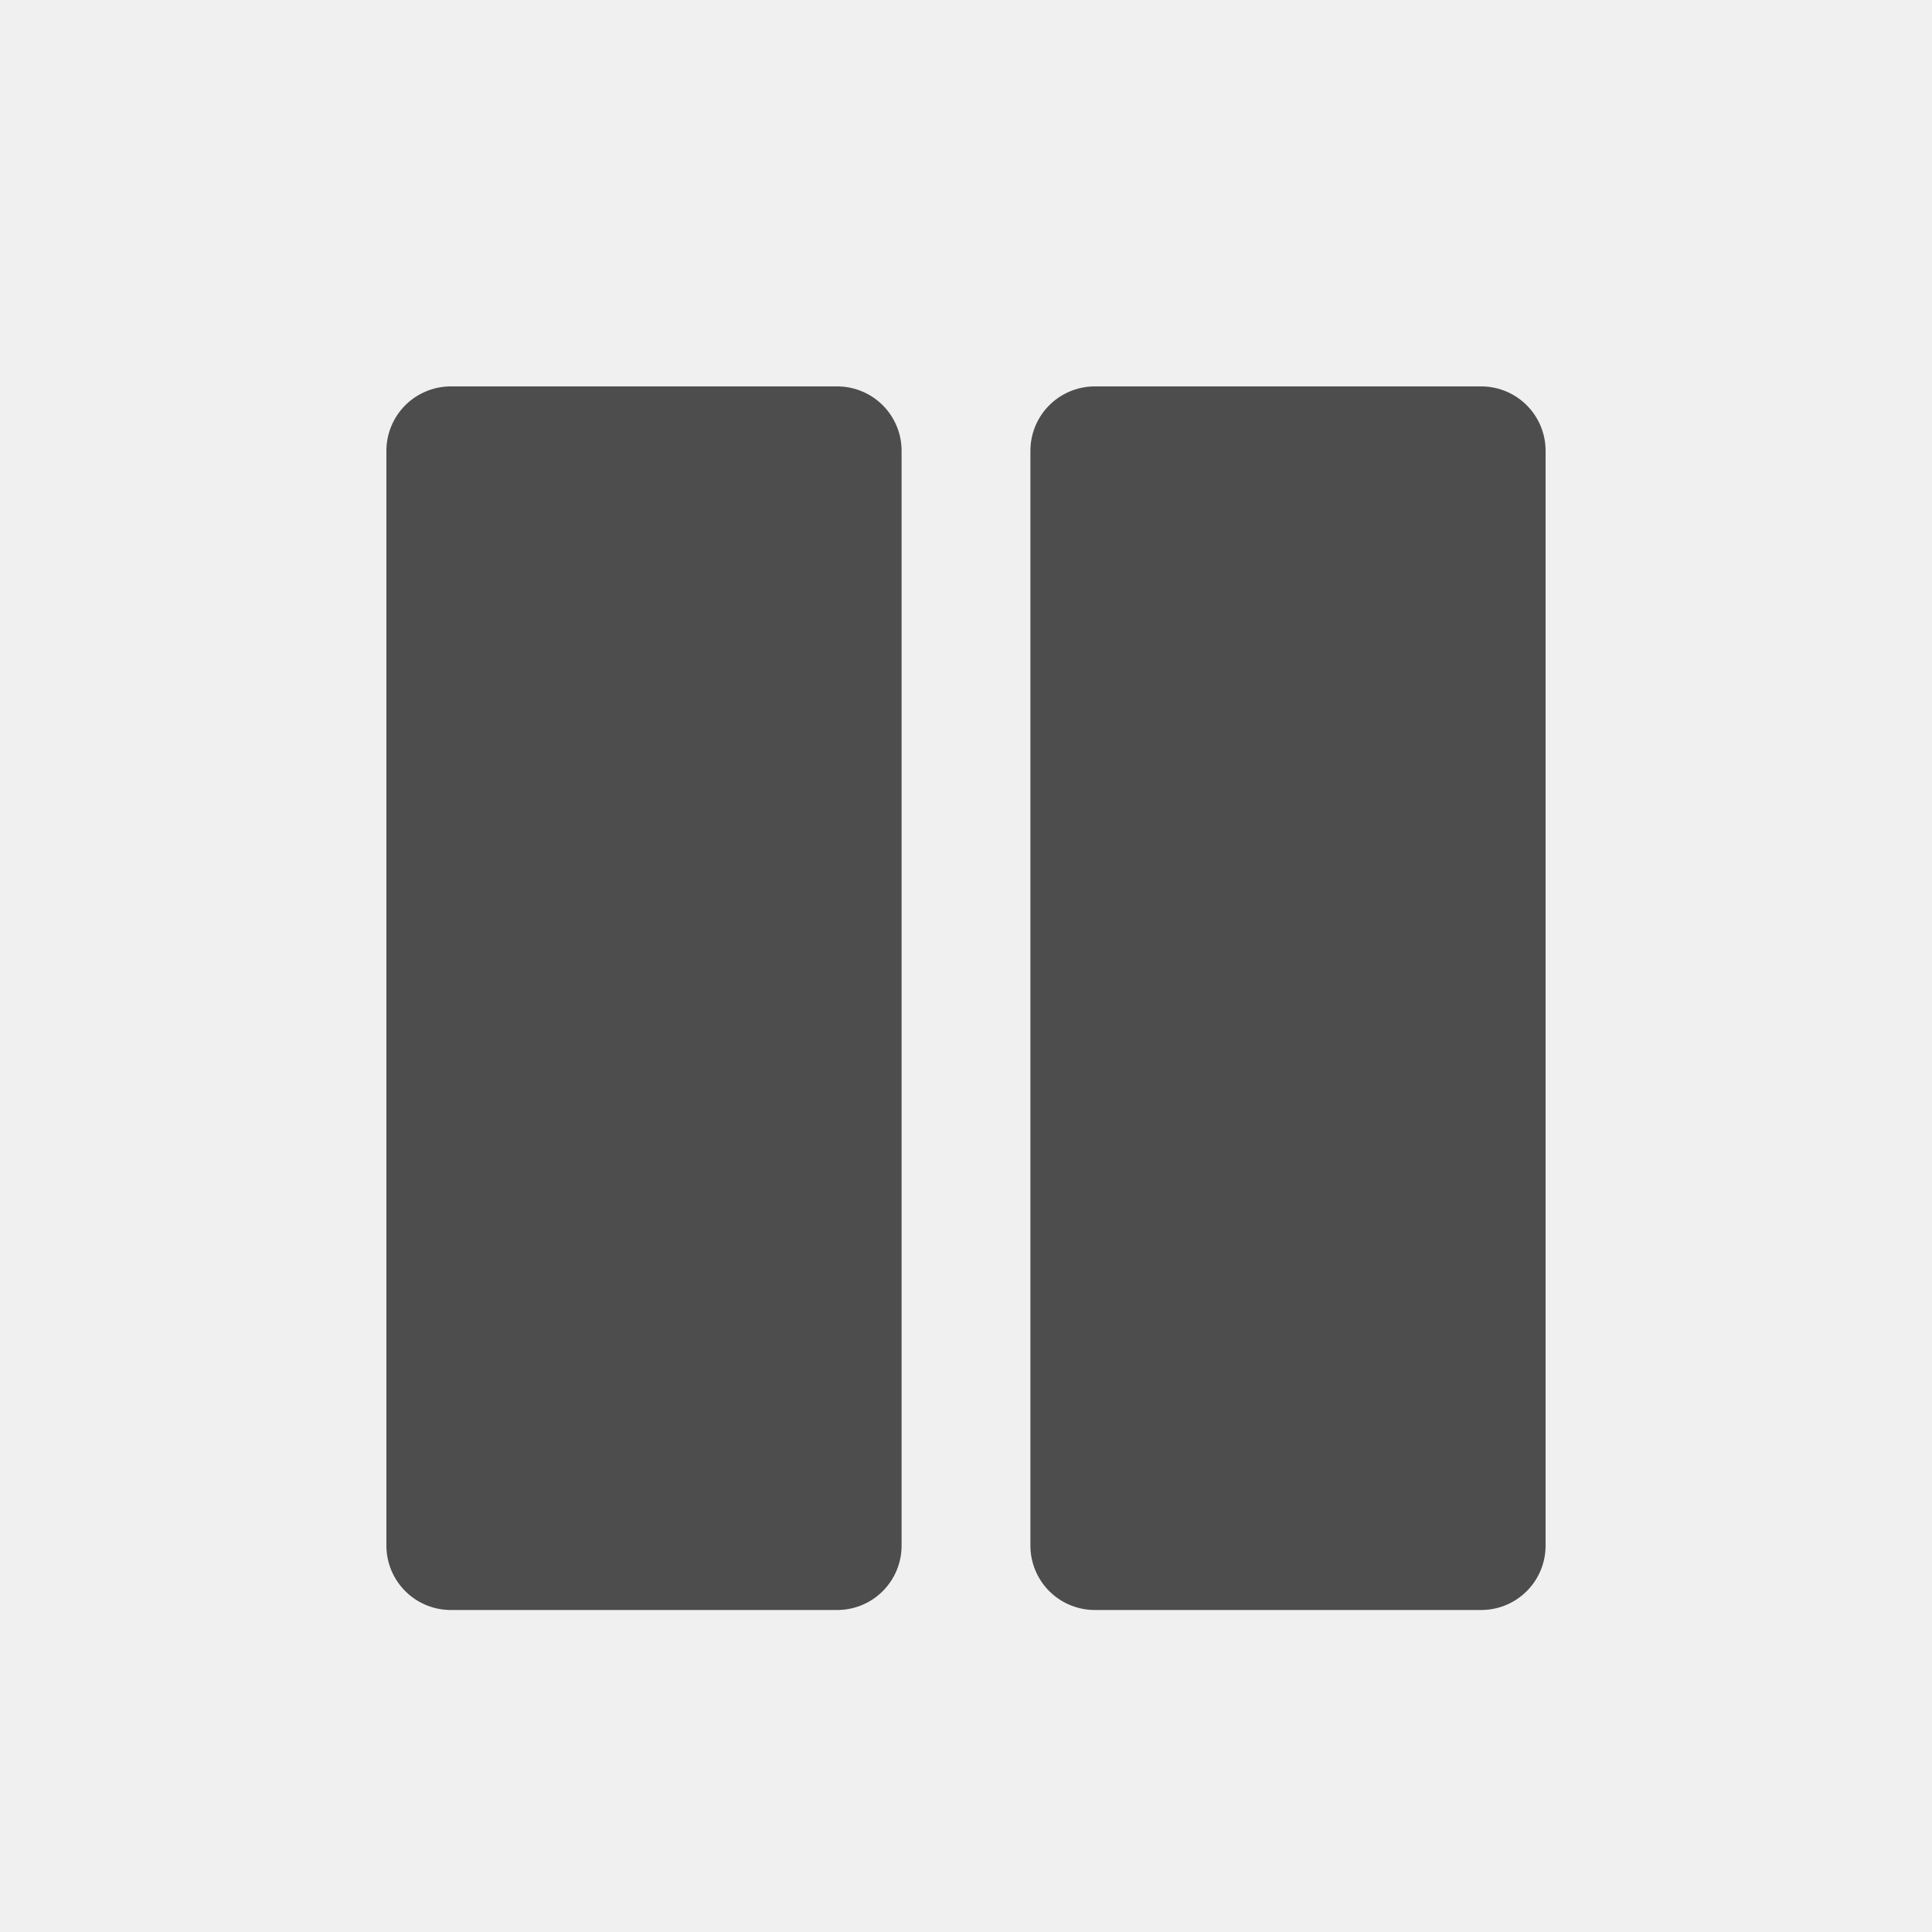
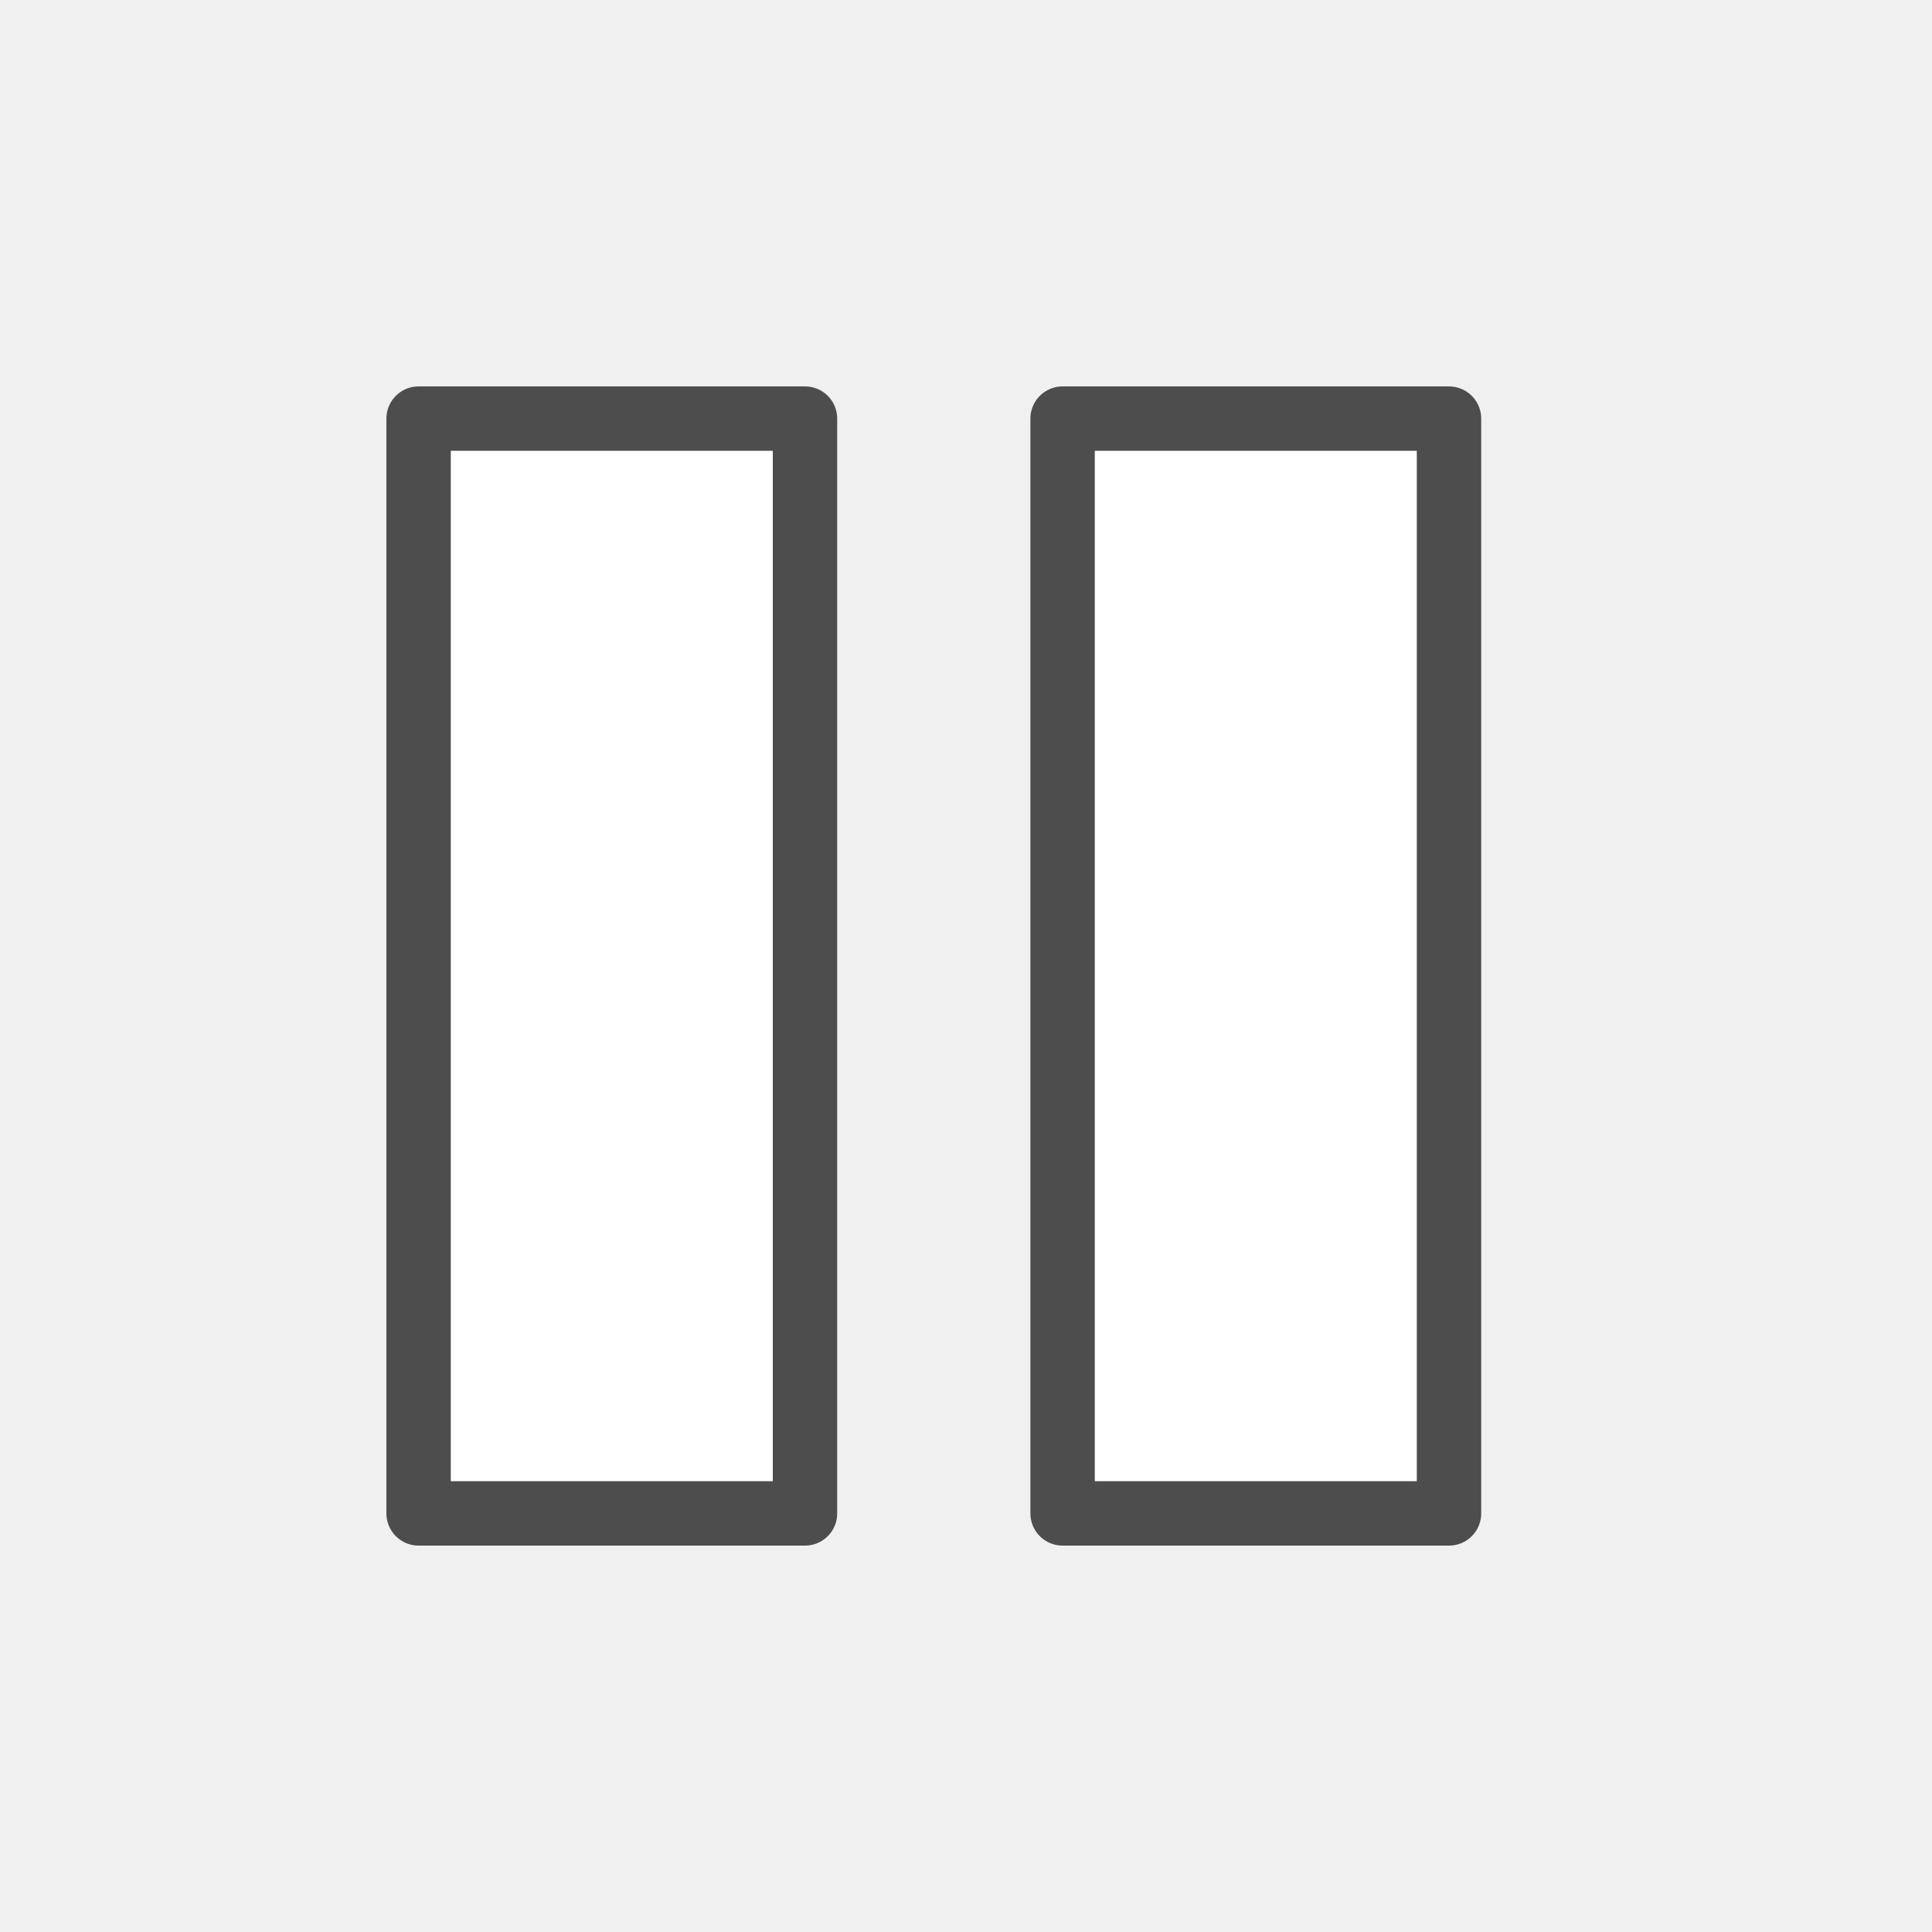
<svg xmlns="http://www.w3.org/2000/svg" version="1.1" x="0px" y="0px" width="30px" height="30px" viewBox="0 0 30 30" enable-background="new 0 0 30 30" xml:space="preserve">
  <g id="pause">
-     <g>
-       <rect x="7" y="7" fill="#4D4D4D" stroke="#4D4D4D" stroke-width="2" stroke-linecap="round" stroke-linejoin="round" stroke-miterlimit="10" width="6" height="17" />
-       <rect x="17" y="7" fill="#4D4D4D" stroke="#4D4D4D" stroke-width="2" stroke-linecap="round" stroke-linejoin="round" stroke-miterlimit="10" width="6" height="17" />
+     <g display="inline">
+       <rect x="6.5" y="6.5" fill="#FFFFFF" stroke="#4D4D4D" stroke-linecap="round" stroke-linejoin="round" stroke-miterlimit="10" width="6" height="17" />
+       <rect x="16.5" y="6.5" fill="#FFFFFF" stroke="#4D4D4D" stroke-linecap="round" stroke-linejoin="round" stroke-miterlimit="10" width="6" height="17" />
    </g>
  </g>
</svg>
